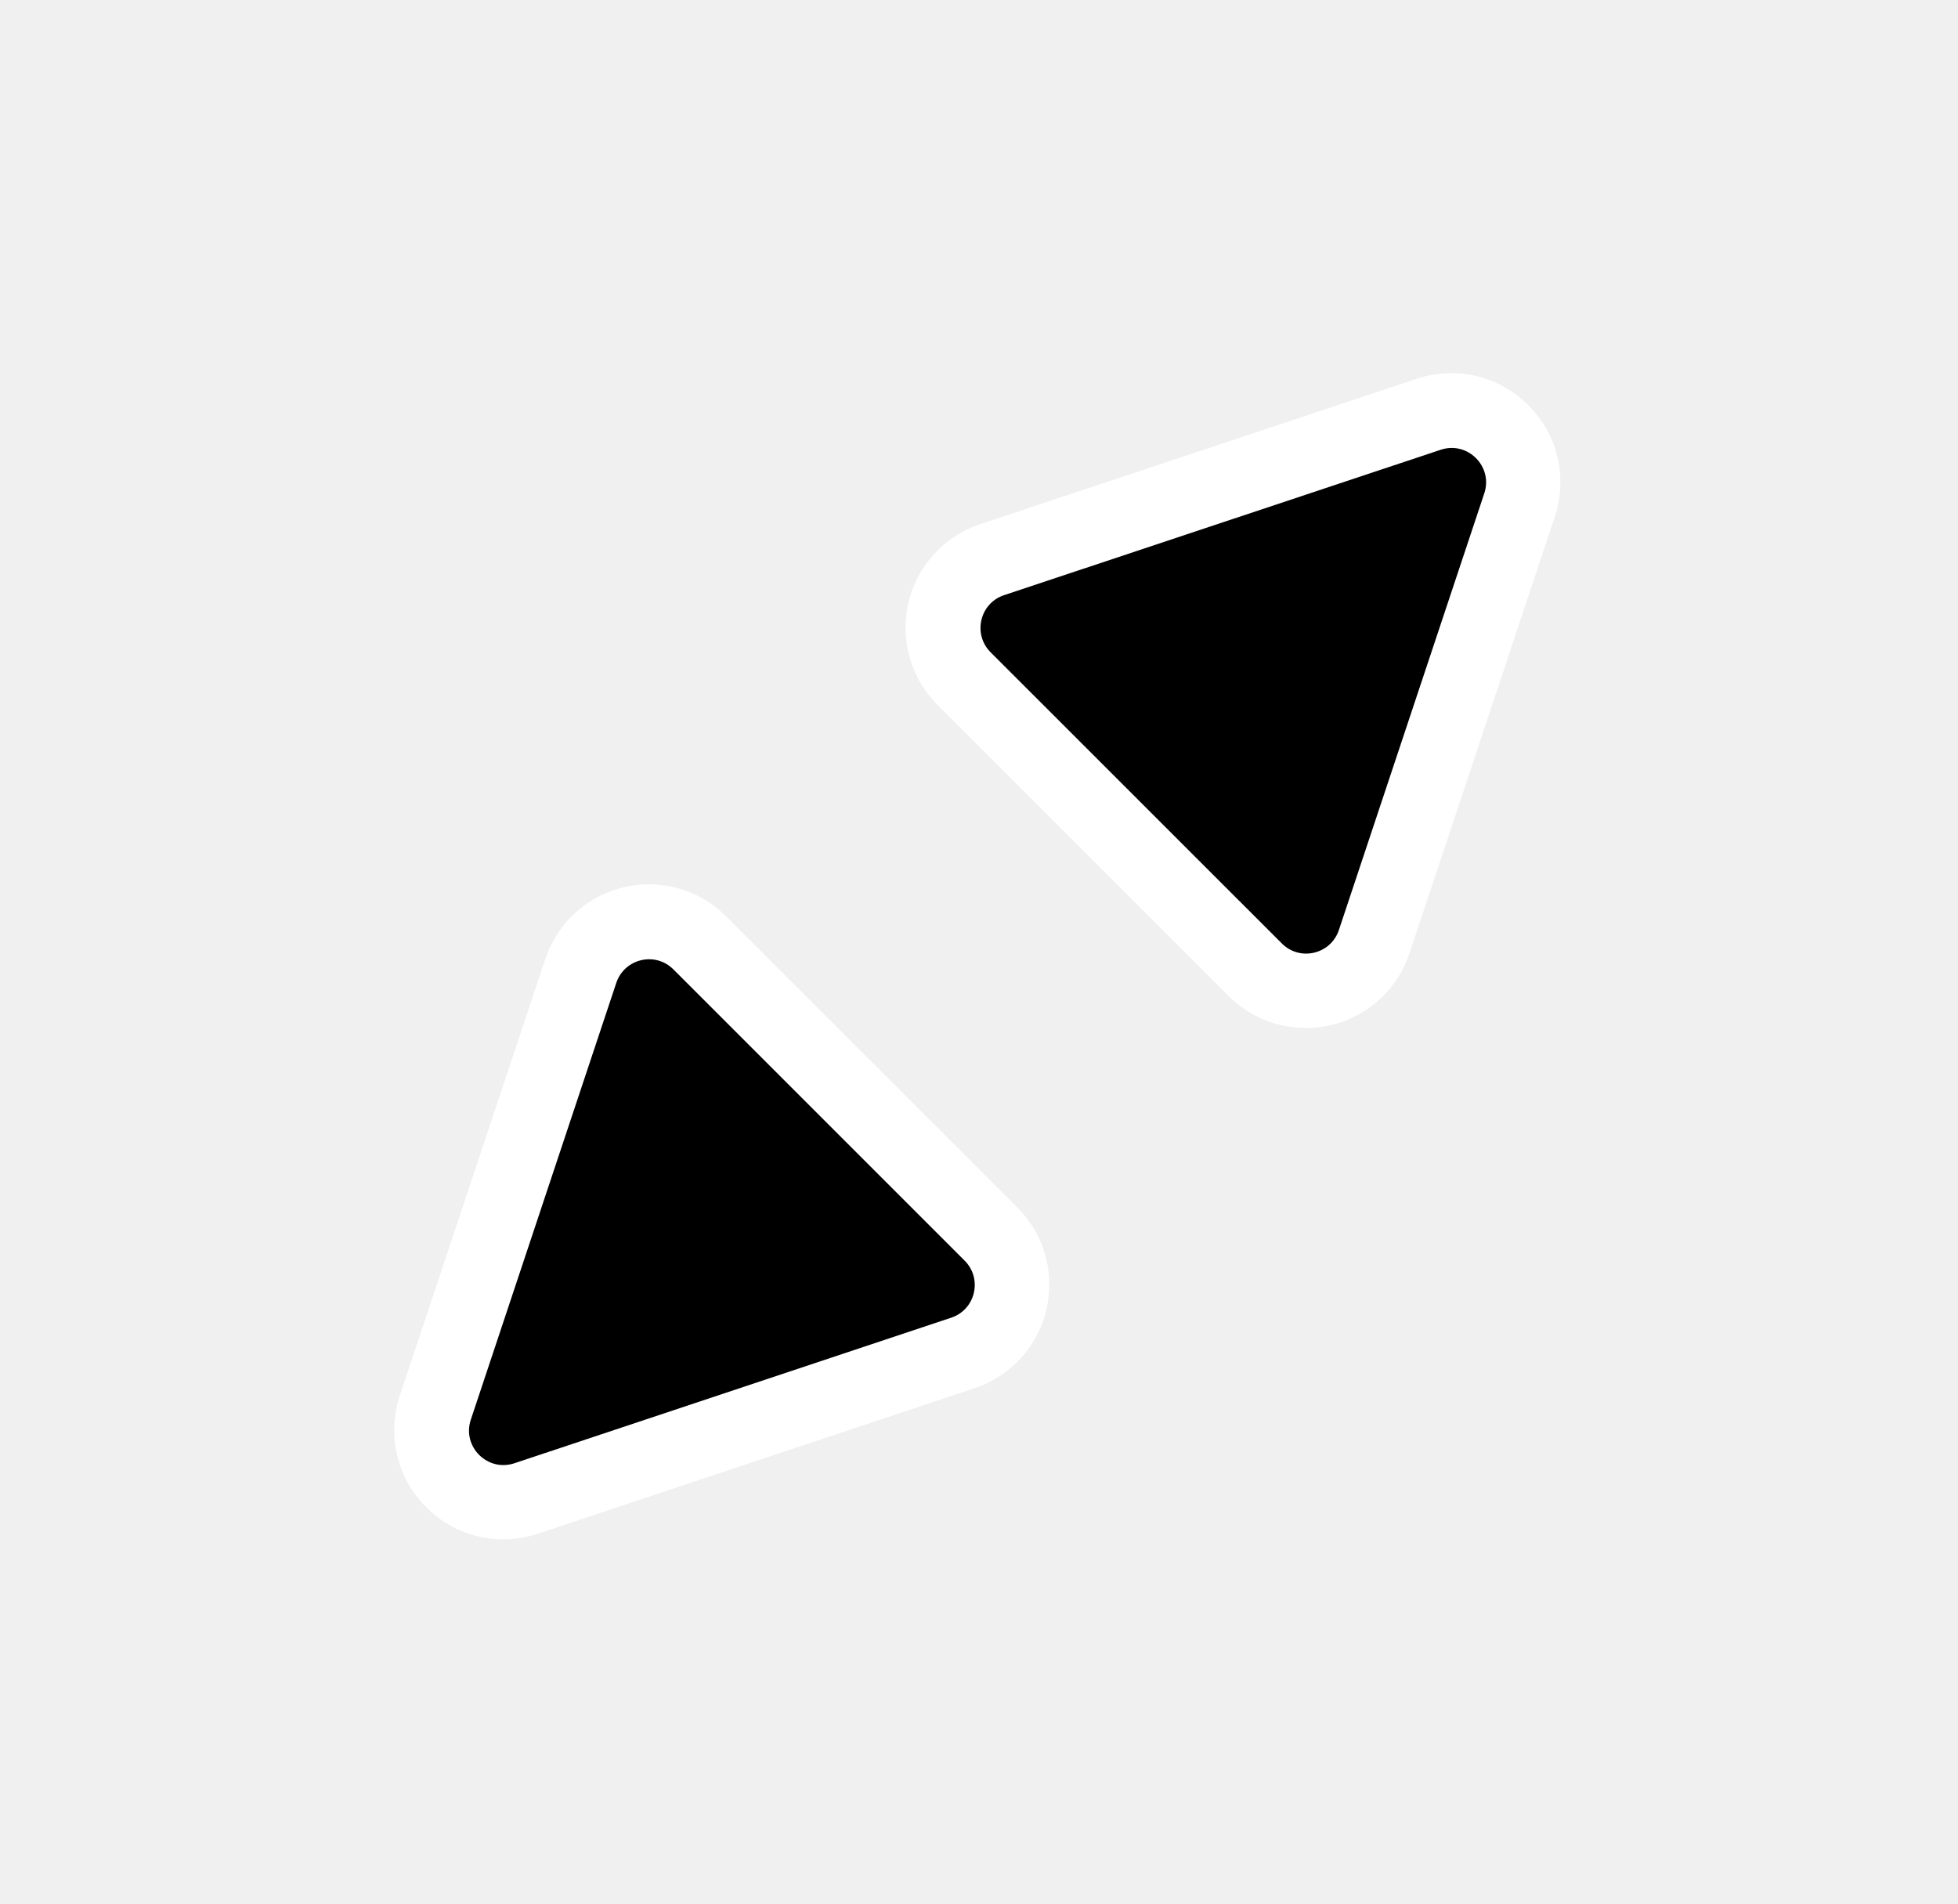
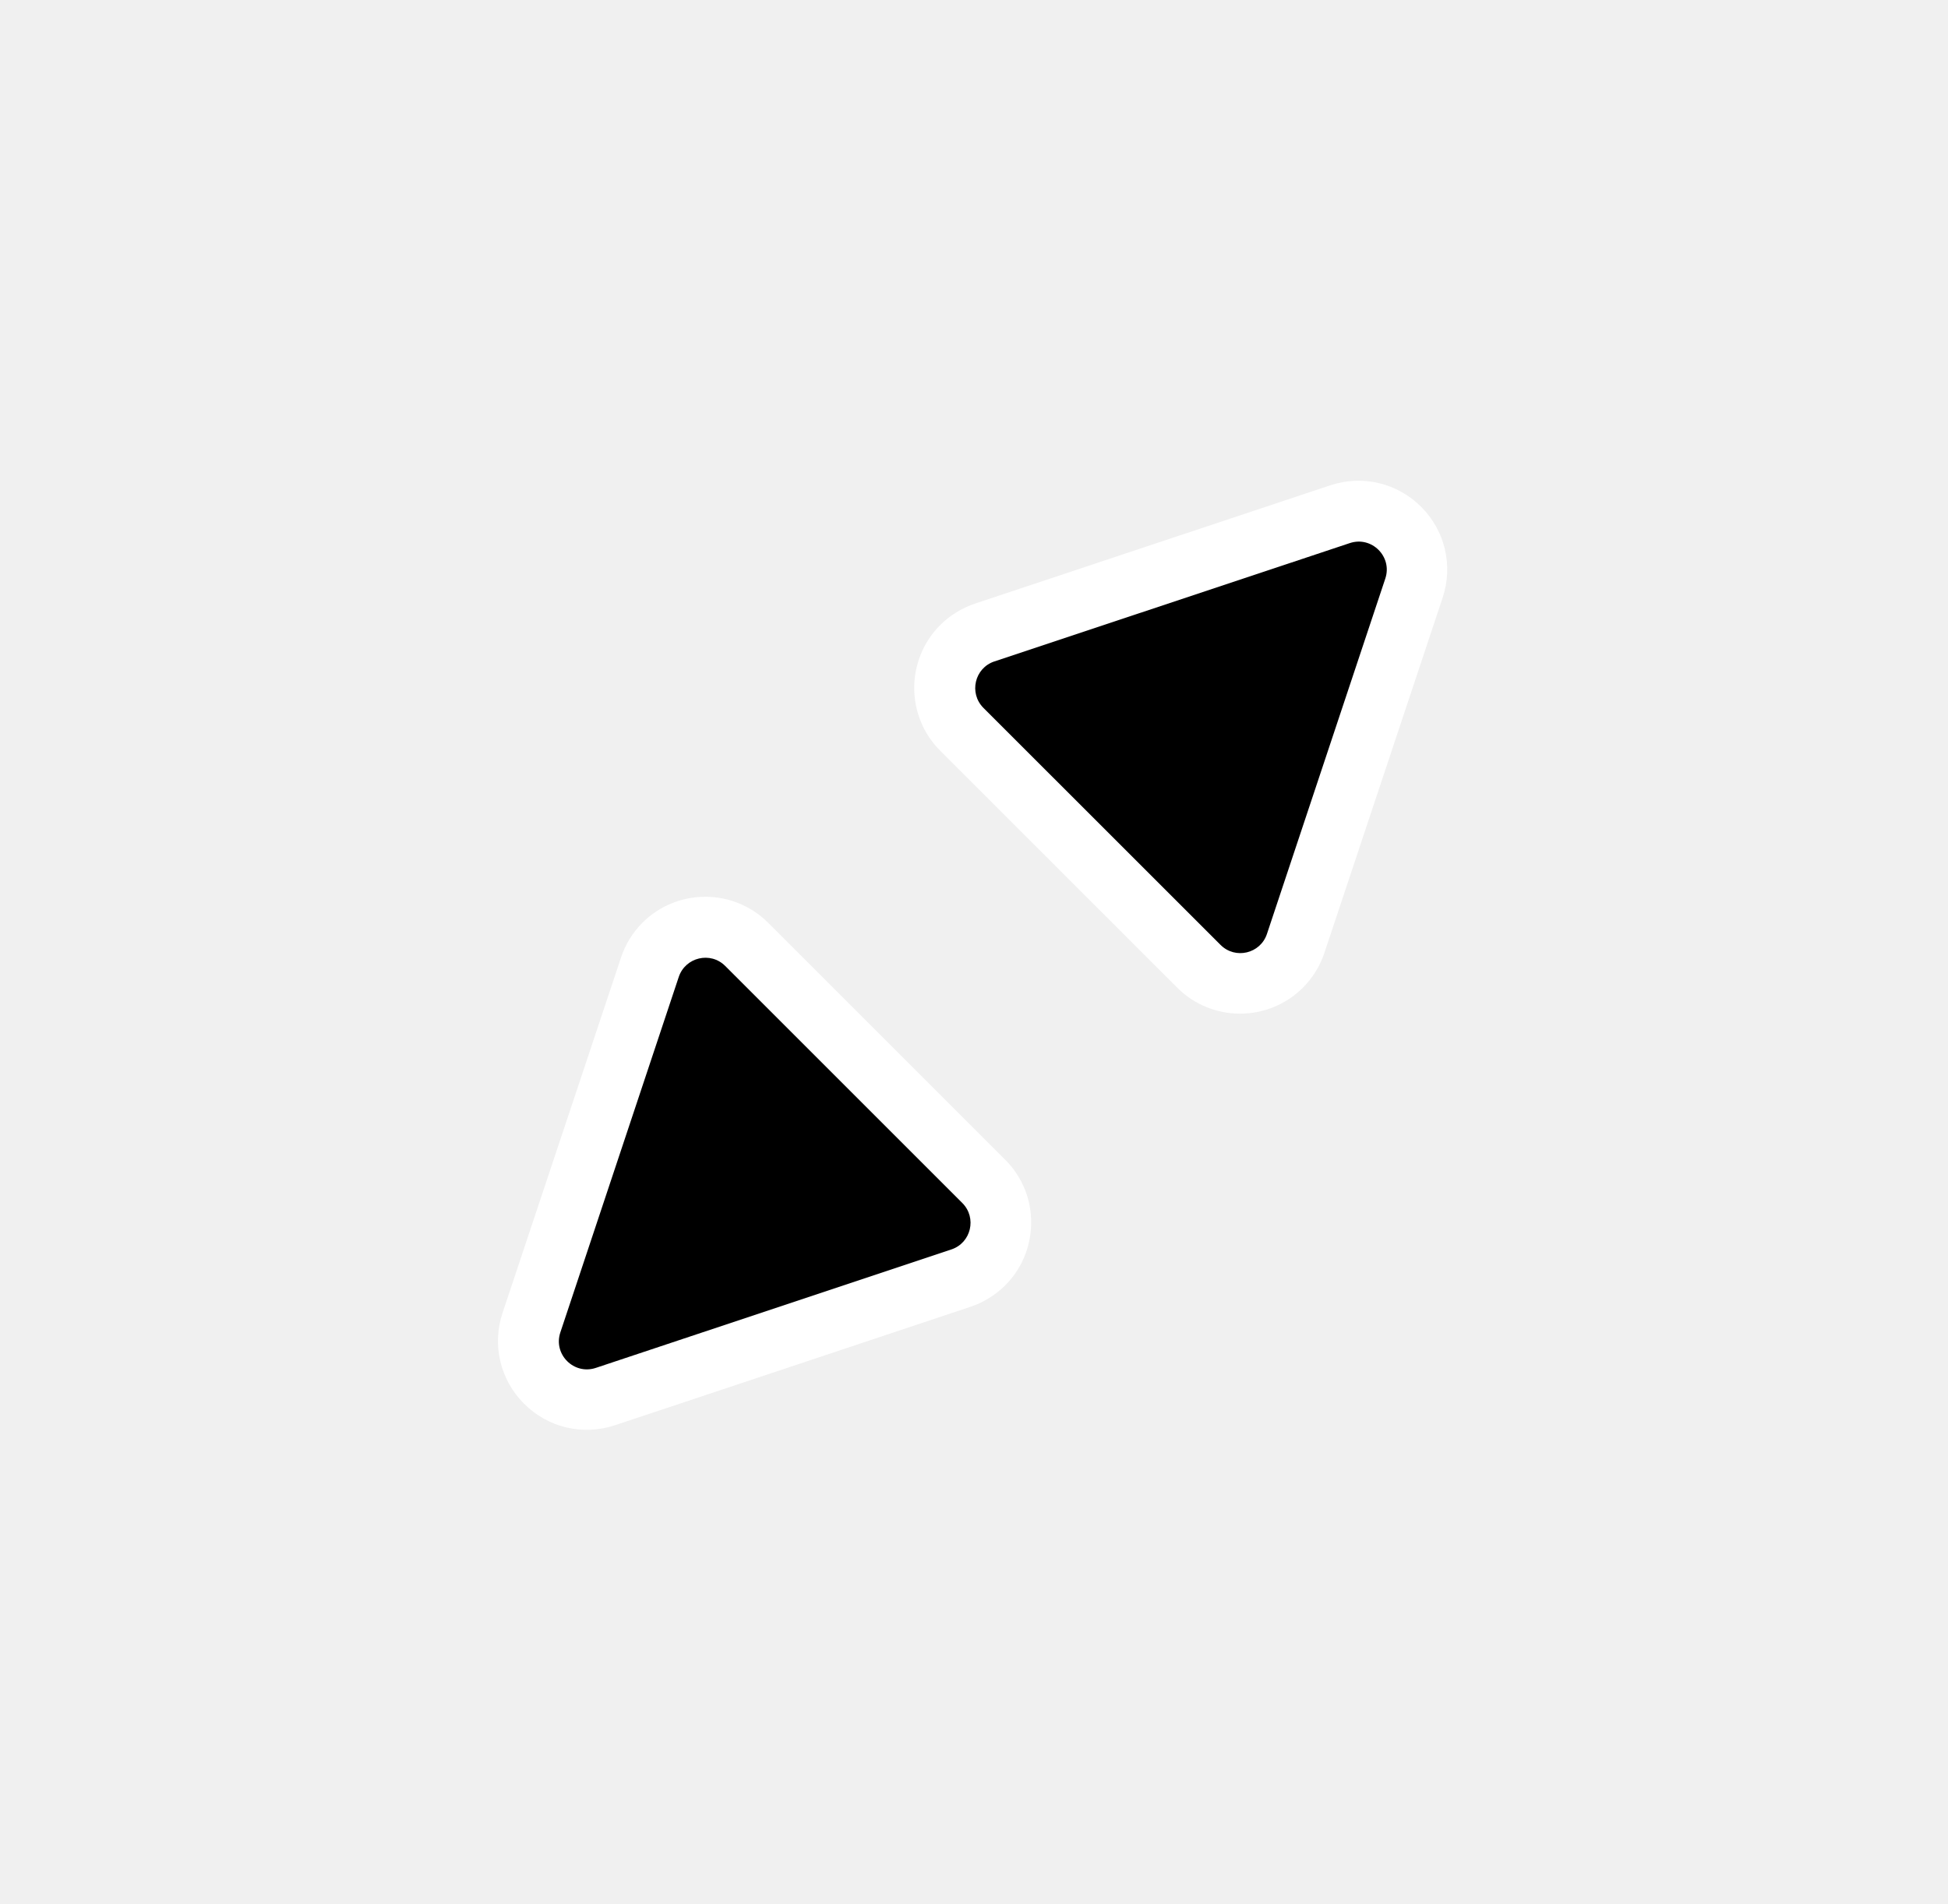
- <svg xmlns="http://www.w3.org/2000/svg" width="36" height="35" viewBox="0 0 36 35" fill="none">
-   <g transform="translate(0.418605 -0.418605) scale(1)">
+ <svg xmlns="http://www.w3.org/2000/svg" width="44" height="43" viewBox="0 0 44 43" fill="none">
+   <g transform="translate(4.418605 3.581395) scale(1)">
    <g transform="translate(-99.28048 -284.3848) scale(1.374476)" clip-path="url(#clip_r4c2)">
      <path fill-rule="evenodd" clip-rule="evenodd" d="M24.501 21.86L32.884 30.261C33.937 31.317 33.19 33.119 31.699 33.119L30.475 33.119L31.691 36.007C31.904 36.513 31.907 37.073 31.7 37.582C31.492 38.092 31.098 38.49 30.59 38.703C30.334 38.81 30.066 38.864 29.792 38.864C28.961 38.864 28.216 38.369 27.894 37.603L26.616 34.565L25.784 35.303C24.703 36.259 23 35.492 23 34.048V22.481C23 21.697 23.947 21.305 24.501 21.86Z" fill="white" style="fill:white;fill-opacity:1;" />
      <path fill-rule="evenodd" clip-rule="evenodd" d="M24 23.129C24 22.998 24.159 22.932 24.25 23.025L32.158 30.95C32.59 31.382 32.283 32.119 31.674 32.119L28.97 32.118L30.769 36.394C30.996 36.934 30.742 37.555 30.203 37.781C29.662 38.008 29.042 37.755 28.816 37.216L26.998 32.892L25.139 34.539C24.723 34.907 24.081 34.651 24.006 34.127L24 34.026V23.129Z" fill="black" style="fill:black;fill-opacity:1;" />
      <g>
        <path d="M81.046 15.544C81.819 15.64 82.586 15.89 83.304 16.304C86.174 17.961 87.157 21.63 85.5 24.5C83.843 21.63 80.174 20.647 77.304 22.304C76.587 22.718 75.989 23.256 75.519 23.877C75.744 20.221 77.933 17.095 81.046 15.544Z" fill="url(#paint0_linear_1_317)" />
        <path d="M75.519 23.877C75.989 23.256 76.588 22.718 77.304 22.304C80.174 20.647 83.843 21.63 85.5 24.5C82.186 24.5 79.5 27.186 79.5 30.5C79.5 31.328 79.668 32.116 79.971 32.834C77.276 31.042 75.5 27.978 75.5 24.5C75.5 24.291 75.506 24.083 75.519 23.877Z" fill="url(#paint1_linear_1_317)" />
        <path d="M79.971 32.834C79.668 32.116 79.5 31.328 79.5 30.5C79.5 27.186 82.186 24.5 85.5 24.5C83.843 27.37 84.826 31.039 87.696 32.696C88.414 33.11 89.181 33.36 89.954 33.456C88.613 34.124 87.1 34.5 85.5 34.5C83.456 34.5 81.555 33.886 79.971 32.834Z" fill="url(#paint2_linear_1_317)" />
        <path d="M89.954 33.456C89.181 33.36 88.414 33.11 87.696 32.696C84.826 31.039 83.843 27.37 85.5 24.5C87.157 27.37 90.826 28.353 93.696 26.696C94.413 26.282 95.011 25.744 95.481 25.123C95.256 28.779 93.067 31.905 89.954 33.456Z" fill="url(#paint3_linear_1_317)" />
        <path d="M95.481 25.123C95.011 25.744 94.412 26.282 93.696 26.696C90.826 28.353 87.157 27.37 85.5 24.5C88.814 24.5 91.5 21.814 91.5 18.5C91.5 17.672 91.332 16.884 91.029 16.166C93.724 17.958 95.5 21.021 95.5 24.5C95.5 24.709 95.494 24.917 95.481 25.123Z" fill="url(#paint4_linear_1_317)" />
        <path d="M91.029 16.166C91.332 16.884 91.5 17.672 91.5 18.5C91.5 21.814 88.814 24.5 85.5 24.5C87.157 21.63 86.174 17.961 83.304 16.304C82.586 15.89 81.819 15.64 81.046 15.544C82.387 14.876 83.9 14.5 85.5 14.5C87.544 14.5 89.445 15.114 91.029 16.166Z" fill="url(#paint5_linear_1_317)" />
      </g>
      <path fill-rule="evenodd" clip-rule="evenodd" d="M150.315 15.505C150.315 16.249 149.759 16.889 149.023 16.994C148.431 17.079 147.984 17.596 147.984 18.196V28.426C147.984 29.027 148.43 29.544 149.021 29.629C149.756 29.733 150.312 30.374 150.312 31.118C150.309 31.561 150.118 31.974 149.787 32.257C149.458 32.54 149.021 32.668 148.59 32.604C147.807 32.492 147.078 32.161 146.481 31.659C145.883 32.161 145.154 32.492 144.367 32.605C143.94 32.668 143.504 32.541 143.173 32.257C142.842 31.97 142.653 31.558 142.65 31.125C142.65 30.374 143.206 29.733 143.942 29.628C144.536 29.543 144.984 29.026 144.984 28.426V18.196C144.984 17.596 144.537 17.079 143.944 16.994C143.209 16.889 142.654 16.249 142.654 15.505C142.655 15.065 142.846 14.651 143.177 14.366C143.447 14.133 143.796 14.002 144.158 14.002H144.239L144.39 14.021C145.164 14.132 145.889 14.462 146.484 14.964C147.083 14.462 147.812 14.13 148.598 14.018C149.013 13.951 149.455 14.077 149.792 14.366C150.123 14.653 150.312 15.065 150.315 15.498V15.502V15.505Z" fill="white" style="fill:white;fill-opacity:1;" />
      <path fill-rule="evenodd" clip-rule="evenodd" d="M144.087 16.003C145.169 16.158 145.985 17.101 145.985 18.195V28.425C145.985 29.519 145.167 30.462 144.083 30.617C143.836 30.652 143.65 30.867 143.65 31.117C143.651 31.263 143.714 31.401 143.824 31.497C143.935 31.591 144.08 31.635 144.226 31.614C145.148 31.482 145.978 30.943 146.481 30.16C146.985 30.943 147.814 31.482 148.737 31.614C148.879 31.635 149.027 31.591 149.137 31.496C149.248 31.401 149.311 31.263 149.312 31.117C149.312 30.867 149.126 30.652 148.879 30.617C147.799 30.462 146.985 29.52 146.985 28.425V18.195C146.985 17.101 147.801 16.158 148.883 16.003C149.13 15.968 149.316 15.753 149.316 15.503C149.315 15.358 149.251 15.219 149.141 15.123C149.03 15.029 148.885 14.983 148.74 15.006C147.818 15.139 146.988 15.677 146.484 16.46C145.98 15.677 145.151 15.139 144.229 15.006C144.206 15.003 144.182 15.001 144.158 15.001C144.038 15.001 143.921 15.044 143.829 15.123C143.718 15.219 143.655 15.357 143.654 15.504C143.654 15.753 143.84 15.968 144.087 16.003Z" fill="black" style="fill:black;fill-opacity:1;" />
      <path fill-rule="evenodd" clip-rule="evenodd" d="M207.5 17C208.328 17 209 17.672 209 18.5V23H213.5C214.279 23 214.92 23.595 214.993 24.356L215 24.5C215 25.328 214.328 26 213.5 26H209V30.5C209 31.279 208.405 31.92 207.644 31.993L207.5 32C206.672 32 206 31.328 206 30.5V26H201.5C200.721 26 200.08 25.405 200.007 24.644L200 24.5C200 23.672 200.672 23 201.5 23H206V18.5C206 17.721 206.595 17.08 207.356 17.007L207.5 17Z" fill="white" style="fill:white;fill-opacity:1;" />
      <path fill-rule="evenodd" clip-rule="evenodd" d="M207.5 18C207.776 18 208 18.224 208 18.5V24H213.5C213.745 24 213.95 24.177 213.992 24.41L214 24.5C214 24.776 213.776 25 213.5 25H208V30.5C208 30.745 207.823 30.95 207.59 30.992L207.5 31C207.224 31 207 30.776 207 30.5V25H201.5C201.255 25 201.05 24.823 201.008 24.59L201 24.5C201 24.224 201.224 24 201.5 24H207V18.5C207 18.255 207.177 18.05 207.41 18.008L207.5 18Z" fill="#232020" style="fill:#232020;fill:color(display-p3 0.137 0.126 0.126);fill-opacity:1;" />
      <g clip-path="url(#clip0_1_317)">
        <path fill-rule="evenodd" clip-rule="evenodd" d="M268.501 21.86L276.884 30.261C277.937 31.317 277.19 33.119 275.699 33.119L272.252 33.118L269.784 35.303C268.703 36.259 267 35.492 267 34.048V22.481C267 21.697 267.947 21.305 268.501 21.86Z" fill="white" style="fill:white;fill-opacity:1;" />
        <path fill-rule="evenodd" clip-rule="evenodd" d="M268 23.129V34.026C268 34.616 268.697 34.93 269.139 34.539L271.874 32.118L275.674 32.119C276.284 32.119 276.59 31.382 276.159 30.95L268.251 23.025C268.159 22.932 268 22.998 268 23.129Z" fill="black" style="fill:black;fill-opacity:1;" />
        <path fill-rule="evenodd" clip-rule="evenodd" d="M281.889 50.119H274.11C272.945 50.119 272 49.174 272 48.008V37.23C272 36.064 272.945 35.119 274.11 35.119H281.889C283.055 35.119 284 36.064 284 37.23V48.008C284 49.174 283.055 50.119 281.889 50.119Z" fill="white" style="fill:white;fill-opacity:1;" />
        <path fill-rule="evenodd" clip-rule="evenodd" d="M281.75 49.119H274.25C273.56 49.119 273 48.559 273 47.869V37.369C273 36.679 273.56 36.119 274.25 36.119H281.75C282.44 36.119 283 36.679 283 37.369V47.869C283 48.559 282.44 49.119 281.75 49.119Z" fill="black" style="fill:black;fill-opacity:1;" />
        <path fill-rule="evenodd" clip-rule="evenodd" d="M280.5 39.119H275.5C275.224 39.119 275 38.895 275 38.619C275 38.343 275.224 38.119 275.5 38.119H280.5C280.776 38.119 281 38.343 281 38.619C281 38.895 280.776 39.119 280.5 39.119Z" fill="white" style="fill:white;fill-opacity:1;" />
        <path fill-rule="evenodd" clip-rule="evenodd" d="M280.5 47.119H275.5C275.224 47.119 275 46.895 275 46.619C275 46.343 275.224 46.119 275.5 46.119H280.5C280.776 46.119 281 46.343 281 46.619C281 46.895 280.776 47.119 280.5 47.119Z" fill="white" style="fill:white;fill-opacity:1;" />
        <path fill-rule="evenodd" clip-rule="evenodd" d="M281.061 44.119H274.938C274.42 44.119 274 43.699 274 43.18V42.058C274 41.539 274.42 41.119 274.938 41.119H281.061C281.579 41.119 282 41.539 282 42.058V43.18C282 43.699 281.579 44.119 281.061 44.119Z" fill="white" style="fill:white;fill-opacity:1;" />
        <path fill-rule="evenodd" clip-rule="evenodd" d="M278.5 43.119H275.5C275.224 43.119 275 42.895 275 42.619C275 42.343 275.224 42.119 275.5 42.119H278.5C278.776 42.119 279 42.343 279 42.619C279 42.895 278.776 43.119 278.5 43.119Z" fill="black" style="fill:black;fill-opacity:1;" />
      </g>
      <path fill-rule="evenodd" clip-rule="evenodd" d="M32 91C32 94.866 28.866 98 25 98C21.134 98 18 94.866 18 91C18 87.134 21.134 84 25 84C28.866 84 32 87.134 32 91Z" fill="black" style="fill:black;fill-opacity:1;" />
      <path fill-rule="evenodd" clip-rule="evenodd" d="M30.253 91C30.253 93.901 27.901 96.253 25 96.253C22.098 96.253 19.747 93.901 19.747 91C19.747 88.099 22.098 85.747 25 85.747C27.901 85.747 30.253 88.099 30.253 91Z" fill="white" style="fill:white;fill-opacity:1;" />
      <path fill-rule="evenodd" clip-rule="evenodd" d="M21.5 91C21.5 90.448 21.948 90 22.5 90H27.5C28.052 90 28.5 90.448 28.5 91C28.5 91.552 28.052 92 27.5 92H22.5C21.948 92 21.5 91.552 21.5 91ZM34.931 100.932C35.322 100.542 35.322 99.908 34.931 99.518L30.189 94.776L28.776 96.19L33.517 100.932C33.907 101.322 34.541 101.322 34.931 100.932Z" fill="black" style="fill:black;fill-opacity:1;" />
      <path fill-rule="evenodd" clip-rule="evenodd" d="M93 91C93 94.866 89.866 98 86 98C82.134 98 79 94.866 79 91C79 87.134 82.134 84 86 84C89.866 84 93 87.134 93 91Z" fill="black" style="fill:black;fill-opacity:1;" />
      <path fill-rule="evenodd" clip-rule="evenodd" d="M91.253 91C91.253 93.901 88.901 96.253 86 96.253C83.098 96.253 80.747 93.901 80.747 91C80.747 88.099 83.098 85.747 86 85.747C88.901 85.747 91.253 88.099 91.253 91Z" fill="white" style="fill:white;fill-opacity:1;" />
      <path fill-rule="evenodd" clip-rule="evenodd" d="M86 94.5C85.448 94.5 85 94.052 85 93.5V88.5C85 87.948 85.448 87.5 86 87.5C86.552 87.5 87 87.948 87 88.5V93.5C87 94.052 86.552 94.5 86 94.5Z" fill="black" style="fill:black;fill-opacity:1;" />
      <path fill-rule="evenodd" clip-rule="evenodd" d="M82.5 91C82.5 90.448 82.948 90 83.5 90H88.5C89.052 90 89.5 90.448 89.5 91C89.5 91.552 89.052 92 88.5 92H83.5C82.948 92 82.5 91.552 82.5 91Z" fill="black" style="fill:black;fill-opacity:1;" />
      <path fill-rule="evenodd" clip-rule="evenodd" d="M95.931 100.932C96.322 100.542 96.322 99.908 95.931 99.518L91.189 94.776L89.775 96.19L94.517 100.932C94.907 101.322 95.541 101.322 95.931 100.932Z" fill="black" style="fill:black;fill-opacity:1;" />
      <path fill-rule="evenodd" clip-rule="evenodd" d="M149.301 105.942C150.359 105.942 151.279 105.722 152.059 105.281C152.841 104.84 153.445 104.195 153.87 103.343C154.296 102.491 154.509 101.449 154.509 100.214V98.564C154.509 97.797 154.389 97.208 154.149 96.794C153.909 96.381 153.563 96.174 153.114 96.174V97.268C153.114 97.42 153.063 97.542 152.963 97.633C152.862 97.724 152.749 97.769 152.621 97.769C152.487 97.769 152.37 97.724 152.27 97.633C152.169 97.542 152.119 97.42 152.119 97.268V95.909C152.119 95.636 152.049 95.424 151.91 95.275C151.769 95.126 151.572 95.052 151.316 95.052C151.116 95.052 150.918 95.095 150.724 95.18V96.913C150.724 97.071 150.673 97.195 150.573 97.287C150.472 97.378 150.359 97.423 150.231 97.423C150.097 97.423 149.98 97.378 149.88 97.287C149.779 97.195 149.729 97.071 149.729 96.913V94.906C149.729 94.639 149.658 94.427 149.515 94.272C149.372 94.117 149.179 94.039 148.936 94.039C148.729 94.039 148.528 94.085 148.334 94.176V96.566C148.334 96.706 148.287 96.825 148.192 96.922C148.098 97.019 147.978 97.068 147.832 97.068C147.692 97.068 147.575 97.019 147.481 96.922C147.387 96.825 147.339 96.706 147.339 96.566V89.981C147.339 89.756 147.277 89.575 147.152 89.438C147.028 89.301 146.859 89.233 146.646 89.233C146.433 89.233 146.262 89.301 146.131 89.438C146 89.575 145.935 89.756 145.935 89.981V99.257C145.935 99.452 145.877 99.611 145.762 99.736C145.646 99.86 145.5 99.922 145.324 99.922C145.165 99.922 145.024 99.883 144.9 99.804C144.775 99.725 144.67 99.579 144.585 99.366L143.363 96.575C143.211 96.21 142.982 96.028 142.679 96.028C142.484 96.028 142.326 96.09 142.204 96.215C142.082 96.339 142.022 96.49 142.022 96.666C142.022 96.812 142.049 96.958 142.104 97.104L143.737 101.701C144.271 103.191 145.014 104.269 145.962 104.939C146.911 105.608 148.024 105.942 149.301 105.942ZM149.265 107C147.707 107 146.383 106.583 145.292 105.751C144.2 104.918 143.366 103.68 142.788 102.038L141.155 97.432C141.106 97.287 141.069 97.135 141.041 96.976C141.014 96.818 141 96.675 141 96.548C141 96.073 141.158 95.706 141.475 95.444C141.79 95.183 142.162 95.052 142.587 95.052C142.898 95.052 143.177 95.142 143.427 95.321C143.676 95.5 143.876 95.77 144.029 96.128L144.749 97.907C144.767 97.949 144.795 97.97 144.831 97.97C144.88 97.97 144.904 97.943 144.904 97.889V90.044C144.904 89.491 145.068 89.052 145.397 88.726C145.725 88.401 146.141 88.238 146.646 88.238C147.145 88.238 147.557 88.401 147.882 88.726C148.207 89.052 148.37 89.491 148.37 90.044V93.155C148.607 93.088 148.838 93.054 149.064 93.054C149.453 93.054 149.784 93.156 150.058 93.36C150.331 93.564 150.523 93.842 150.633 94.195C150.912 94.098 151.186 94.049 151.454 94.049C151.83 94.049 152.148 94.144 152.406 94.336C152.665 94.527 152.843 94.787 152.94 95.116C153.766 95.122 154.407 95.414 154.86 95.991C155.313 96.569 155.54 97.381 155.54 98.426V100.333C155.54 101.743 155.275 102.946 154.746 103.94C154.217 104.935 153.481 105.692 152.539 106.216C151.596 106.739 150.505 107 149.265 107Z" fill="black" style="fill:black;fill-opacity:1;" />
      <path fill-rule="evenodd" clip-rule="evenodd" d="M149.301 105.942C150.359 105.942 151.279 105.722 152.059 105.281C152.841 104.84 153.445 104.195 153.87 103.343C154.296 102.491 154.509 101.449 154.509 100.214V98.564C154.509 97.797 154.389 97.208 154.149 96.794C153.909 96.381 153.563 96.174 153.114 96.174V97.268C153.114 97.42 153.063 97.542 152.963 97.633C152.862 97.724 152.749 97.769 152.621 97.769C152.487 97.769 152.37 97.724 152.27 97.633C152.169 97.542 152.119 97.42 152.119 97.268V95.909C152.119 95.636 152.049 95.424 151.91 95.275C151.769 95.126 151.572 95.052 151.316 95.052C151.116 95.052 150.918 95.095 150.724 95.18V96.913C150.724 97.071 150.673 97.195 150.573 97.287C150.472 97.378 150.359 97.423 150.231 97.423C150.097 97.423 149.98 97.378 149.88 97.287C149.779 97.195 149.729 97.071 149.729 96.913V94.906C149.729 94.639 149.658 94.427 149.515 94.272C149.372 94.117 149.179 94.039 148.936 94.039C148.729 94.039 148.528 94.085 148.334 94.176V96.566C148.334 96.706 148.287 96.825 148.192 96.922C148.098 97.019 147.978 97.068 147.832 97.068C147.692 97.068 147.575 97.019 147.481 96.922C147.387 96.825 147.339 96.706 147.339 96.566V89.981C147.339 89.756 147.277 89.575 147.152 89.438C147.028 89.301 146.859 89.233 146.646 89.233C146.433 89.233 146.262 89.301 146.131 89.438C146 89.575 145.935 89.756 145.935 89.981V99.257C145.935 99.452 145.877 99.611 145.762 99.736C145.646 99.86 145.5 99.922 145.324 99.922C145.165 99.922 145.024 99.883 144.9 99.804C144.775 99.725 144.67 99.579 144.585 99.366L143.363 96.575C143.211 96.21 142.982 96.028 142.679 96.028C142.484 96.028 142.326 96.09 142.204 96.215C142.082 96.339 142.022 96.49 142.022 96.666C142.022 96.812 142.049 96.958 142.104 97.104L143.737 101.701C144.271 103.191 145.014 104.269 145.962 104.939C146.911 105.608 148.024 105.942 149.301 105.942Z" fill="white" style="fill:white;fill-opacity:1;" />
      <path fill-rule="evenodd" clip-rule="evenodd" d="M214.719 87.556C214.367 87.299 213.975 87.199 213.542 87.258C213.334 87.286 213.162 87.347 213.019 87.432C213.024 87.273 213.012 87.122 212.976 86.98C212.901 86.683 212.761 86.439 212.556 86.247C212.351 86.055 212.105 85.917 211.818 85.832C211.558 85.754 211.293 85.731 211.023 85.764C210.752 85.797 210.51 85.889 210.295 86.042C210.225 86.092 210.173 86.156 210.117 86.217C210.078 86.148 210.042 86.077 209.987 86.013C209.821 85.821 209.61 85.673 209.353 85.569C209.096 85.465 208.823 85.412 208.537 85.412C208.244 85.412 207.968 85.465 207.712 85.569C207.455 85.673 207.243 85.821 207.077 86.013C207.023 86.075 206.989 86.145 206.949 86.213C206.912 86.171 206.881 86.123 206.838 86.086C206.662 85.936 206.455 85.834 206.217 85.778C205.98 85.723 205.741 85.715 205.5 85.754C205.194 85.799 204.919 85.914 204.674 86.096C204.43 86.278 204.25 86.524 204.132 86.833C204.023 87.122 204.01 87.464 204.077 87.847C203.507 87.777 202.977 87.943 202.492 88.356C201.991 88.783 201.743 89.455 201.75 90.373C201.756 91.857 202.038 93.175 202.594 94.328C203.151 95.48 203.934 96.381 204.943 97.028C205.952 97.676 207.121 98 208.449 98C209.66 98 210.695 97.787 211.555 97.36C212.414 96.934 213.11 96.317 213.64 95.509C214.17 94.703 214.556 93.703 214.797 92.511C214.927 91.881 215.029 91.261 215.105 90.656C215.18 90.05 215.224 89.41 215.236 88.732C215.243 88.205 215.07 87.813 214.719 87.556Z" fill="black" style="fill:black;fill-opacity:1;" />
      <path fill-rule="evenodd" clip-rule="evenodd" d="M204.263 88.917L204.509 90.187C204.555 90.428 204.675 90.582 204.87 90.646C205.066 90.712 205.243 90.68 205.403 90.553C205.562 90.426 205.616 90.246 205.564 90.011L205.056 87.58C204.997 87.326 205.071 87.121 205.276 86.965C205.481 86.809 205.708 86.75 205.959 86.789C206.21 86.828 206.371 86.975 206.443 87.229L206.589 87.756C206.641 87.958 206.763 88.085 206.955 88.137C207.148 88.189 207.331 88.166 207.507 88.069C207.683 87.971 207.771 87.828 207.771 87.639V86.965C207.771 86.789 207.844 86.648 207.991 86.54C208.137 86.433 208.315 86.379 208.523 86.379C208.725 86.379 208.899 86.433 209.046 86.54C209.192 86.648 209.265 86.789 209.265 86.965V87.639C209.265 87.821 209.353 87.963 209.529 88.064C209.705 88.165 209.888 88.189 210.081 88.137C210.273 88.085 210.395 87.958 210.447 87.756L210.603 87.209C210.669 86.968 210.825 86.828 211.072 86.789C211.319 86.75 211.546 86.809 211.751 86.965C211.956 87.121 212.032 87.326 211.98 87.58L211.824 88.459C211.778 88.693 211.824 88.876 211.961 89.006C212.097 89.136 212.263 89.198 212.459 89.191C212.654 89.185 212.801 89.113 212.898 88.976L213.152 88.566C213.243 88.429 213.379 88.35 213.557 88.327C213.736 88.304 213.897 88.341 214.041 88.439C214.184 88.537 214.256 88.677 214.256 88.859C214.256 89.4 214.217 89.918 214.138 90.412C214.06 90.907 213.946 91.476 213.797 92.121L213.738 92.394C213.511 93.41 213.184 94.247 212.762 94.904C212.339 95.562 211.777 96.058 211.077 96.393C210.377 96.729 209.512 96.896 208.484 96.896C207.344 96.896 206.345 96.617 205.486 96.056C204.626 95.497 203.965 94.717 203.503 93.717C203.041 92.718 202.81 91.581 202.81 90.304C202.81 89.849 202.909 89.499 203.108 89.255C203.306 89.01 203.544 88.878 203.821 88.854C203.984 88.841 204.128 88.868 204.263 88.917Z" fill="white" style="fill:white;fill-opacity:1;" />
      <path fill-rule="evenodd" clip-rule="evenodd" d="M269.591 97.419C268.658 97.419 267.804 97.251 267.053 96.92C266.296 96.586 265.615 96.07 265.03 95.388C264.46 94.723 263.956 93.872 263.531 92.86L261.619 88.155C261.478 87.814 261.462 87.487 261.572 87.187C261.692 86.864 261.93 86.635 262.262 86.524C262.382 86.481 262.516 86.456 262.649 86.456C262.813 86.456 262.972 86.493 263.123 86.566C263.373 86.688 263.58 86.905 263.739 87.212L265.326 90.071C265.43 90.251 265.508 90.317 265.536 90.337C265.579 90.366 265.621 90.378 265.677 90.378C265.744 90.378 265.785 90.359 265.831 90.307C265.85 90.285 265.878 90.19 265.843 89.984L264.741 82.947C264.665 82.506 264.799 82.199 264.926 82.021C265.107 81.766 265.366 81.603 265.674 81.549C265.752 81.539 265.806 81.535 265.86 81.535C266.11 81.535 266.343 81.609 266.551 81.753C266.811 81.933 266.982 82.207 267.044 82.546L268.132 87.678L268.192 81.649C268.192 81.308 268.305 81.006 268.521 80.778C268.743 80.542 269.041 80.417 269.38 80.417C269.722 80.417 270.024 80.538 270.253 80.768C270.483 80.997 270.604 81.303 270.604 81.652L270.569 87.702L271.516 82.456C271.564 82.13 271.727 81.849 271.984 81.658C272.191 81.504 272.422 81.426 272.671 81.426C272.737 81.426 272.804 81.432 272.872 81.443C273.196 81.493 273.473 81.656 273.663 81.912C273.799 82.094 273.945 82.407 273.865 82.861L272.999 88.177L274.22 84.71C274.32 84.395 274.493 84.149 274.73 83.992C274.925 83.862 275.141 83.796 275.372 83.796C275.428 83.796 275.484 83.8 275.541 83.808C275.871 83.865 276.128 84.029 276.302 84.286C276.47 84.536 276.53 84.834 276.481 85.17L275.342 91.745C275.022 93.593 274.407 95.008 273.514 95.951C272.593 96.925 271.273 97.419 269.591 97.419Z" fill="white" style="fill:white;fill-opacity:1;" />
      <path fill-rule="evenodd" clip-rule="evenodd" d="M274.852 91.66L275.989 85.097C276.02 84.886 275.987 84.708 275.889 84.564C275.792 84.419 275.653 84.331 275.473 84.3C275.301 84.276 275.145 84.312 275.005 84.405C274.864 84.499 274.758 84.655 274.688 84.874L273.493 88.273C273.438 88.422 273.362 88.527 273.264 88.589C273.167 88.652 273.051 88.672 272.919 88.648C272.794 88.625 272.69 88.56 272.608 88.455C272.526 88.349 272.493 88.23 272.508 88.097L273.376 82.776C273.415 82.55 273.378 82.36 273.264 82.208C273.151 82.056 272.993 81.964 272.79 81.933C272.602 81.901 272.432 81.942 272.28 82.056C272.128 82.169 272.036 82.331 272.005 82.542L271.067 87.851C271.044 87.984 270.983 88.087 270.885 88.161C270.788 88.236 270.669 88.261 270.528 88.238C270.372 88.214 270.257 88.155 270.182 88.062C270.108 87.968 270.071 87.847 270.071 87.698L270.106 81.651C270.106 81.433 270.038 81.255 269.901 81.118C269.764 80.982 269.59 80.913 269.38 80.913C269.176 80.913 269.01 80.982 268.882 81.118C268.753 81.255 268.688 81.433 268.688 81.651L268.653 87.745C268.653 87.886 268.604 88.003 268.507 88.097C268.409 88.191 268.294 88.238 268.161 88.238C268.028 88.238 267.917 88.196 267.827 88.114C267.737 88.032 267.676 87.921 267.645 87.78L266.555 82.636C266.516 82.425 266.421 82.267 266.268 82.161C266.116 82.056 265.946 82.015 265.758 82.038C265.579 82.069 265.436 82.159 265.331 82.308C265.225 82.456 265.192 82.644 265.231 82.87L266.333 89.902C266.387 90.23 266.344 90.474 266.204 90.634C266.063 90.795 265.887 90.875 265.676 90.875C265.52 90.875 265.38 90.832 265.255 90.746C265.13 90.66 265.008 90.515 264.891 90.312L263.298 87.441C263.188 87.23 263.057 87.087 262.905 87.013C262.753 86.939 262.59 86.933 262.419 86.995C262.231 87.058 262.104 87.179 262.038 87.359C261.971 87.538 261.985 87.741 262.079 87.968L263.989 92.668C264.395 93.636 264.868 94.435 265.407 95.064C265.946 95.693 266.561 96.16 267.253 96.464C267.944 96.769 268.723 96.921 269.59 96.921C271.137 96.921 272.325 96.484 273.153 95.609C273.981 94.734 274.548 93.418 274.852 91.66ZM263.028 93.007L261.165 88.414C261.032 88.085 260.979 87.773 261.007 87.476C261.034 87.179 261.128 86.921 261.288 86.702C261.448 86.484 261.649 86.312 261.891 86.187C262.133 86.069 262.397 86.015 262.682 86.023C262.967 86.03 263.243 86.112 263.508 86.269C263.774 86.425 263.997 86.663 264.176 86.984L265.102 88.754C265.126 88.8 265.157 88.82 265.196 88.812C265.235 88.804 265.251 88.773 265.243 88.718L264.247 83.046C264.176 82.679 264.192 82.351 264.294 82.062C264.395 81.773 264.559 81.538 264.786 81.359C265.012 81.179 265.274 81.066 265.571 81.019C265.868 80.972 266.153 81.001 266.426 81.107C266.7 81.212 266.934 81.386 267.13 81.628C267.325 81.87 267.462 82.171 267.54 82.53L267.68 83.292V81.651C267.68 81.136 267.841 80.714 268.161 80.386C268.481 80.058 268.887 79.894 269.38 79.894C269.895 79.894 270.311 80.062 270.628 80.398C270.944 80.734 271.102 81.167 271.102 81.698L271.079 82.202C271.188 81.734 271.417 81.384 271.764 81.153C272.112 80.923 272.501 80.843 272.93 80.913C273.227 80.96 273.491 81.073 273.721 81.253C273.952 81.433 274.124 81.665 274.237 81.95C274.35 82.235 274.383 82.562 274.337 82.929L274.237 83.856C274.218 83.768 274.325 83.652 274.559 83.509C274.911 83.294 275.298 83.222 275.719 83.292C275.993 83.347 276.233 83.458 276.44 83.626C276.647 83.794 276.799 84.019 276.897 84.3C276.995 84.581 277.012 84.901 276.95 85.261L275.895 91.765C275.567 93.789 274.883 95.334 273.844 96.4C272.805 97.466 271.376 98 269.555 98C268.016 98 266.716 97.58 265.653 96.74C264.59 95.9 263.715 94.656 263.028 93.007Z" fill="black" style="fill:black;fill-opacity:1;" />
      <path fill-rule="evenodd" clip-rule="evenodd" d="M329.076 82.509C329.586 81.999 330.413 81.999 330.923 82.509L338.49 90.076C339 90.586 339 91.413 338.49 91.923L330.923 99.49C330.413 100 329.586 100 329.076 99.49L321.509 91.923C320.999 91.413 320.999 90.586 321.509 90.076L329.076 82.509Z" fill="white" style="fill:white;fill-opacity:1;" />
      <path fill-rule="evenodd" clip-rule="evenodd" d="M326 93.844C326 94.27 325.484 94.484 325.182 94.182L322.406 91.406C322.182 91.182 322.182 90.818 322.406 90.593L325.182 87.817C325.484 87.515 326 87.729 326 88.155L326.001 90H329V87L327.156 87C326.758 87 326.545 86.551 326.764 86.245L326.818 86.182L329.594 83.406C329.818 83.182 330.182 83.182 330.407 83.406L333.183 86.182C333.485 86.484 333.271 87 332.845 87L331 87V90H334V88.156C334 87.758 334.449 87.545 334.754 87.764L334.817 87.818L337.594 90.594C337.818 90.818 337.818 91.182 337.594 91.407L334.817 94.183C334.516 94.485 334 94.271 334 93.845V92H331V94.999L332.844 95C333.242 95 333.455 95.449 333.236 95.755L333.182 95.818L330.406 98.594C330.182 98.818 329.818 98.818 329.593 98.594L326.817 95.818C326.515 95.516 326.729 95 327.155 95L329 94.999V92H326.001L326 93.844Z" fill="black" style="fill:black;fill-opacity:1;" />
      <path fill-rule="evenodd" clip-rule="evenodd" d="M24 162C22.897 162 22 161.103 22 160V150C22 148.897 22.897 148 24 148C25.103 148 26 148.897 26 150V160C26 161.103 25.103 162 24 162ZM18.644 158.785C18.432 158.785 18.218 158.734 18.027 158.639L13.265 156.256C12.794 156.021 12.501 155.548 12.5 155.021C12.5 154.493 12.793 154.019 13.264 153.784L18.026 151.401C18.217 151.305 18.431 151.254 18.644 151.254C19.407 151.254 20.027 151.875 20.027 152.638V157.402C20.027 157.781 19.877 158.135 19.604 158.397C19.345 158.647 19.003 158.785 18.644 158.785Z" fill="white" style="fill:white;fill-opacity:1;" />
      <path fill-rule="evenodd" clip-rule="evenodd" d="M24 161C23.448 161 23 160.552 23 160V150C23 149.448 23.448 149 24 149C24.552 149 25 149.448 25 150V160C25 160.552 24.552 161 24 161ZM13.712 155.362L18.473 157.744C18.727 157.871 19.027 157.686 19.027 157.402V152.638C19.027 152.353 18.727 152.168 18.473 152.295L13.712 154.678C13.43 154.819 13.43 155.221 13.712 155.362Z" fill="black" style="fill:black;fill-opacity:1;" />
      <path fill-rule="evenodd" clip-rule="evenodd" d="M92 155C92 156.103 91.103 157 90 157H80C78.897 157 78 156.103 78 155C78 153.897 78.897 153 80 153H90C91.103 153 92 153.897 92 155ZM88.785 160.356C88.785 160.568 88.734 160.782 88.639 160.973L86.256 165.735C86.021 166.206 85.548 166.499 85.021 166.5C84.493 166.5 84.019 166.207 83.784 165.736L81.401 160.974C81.305 160.783 81.254 160.569 81.254 160.356C81.254 159.593 81.875 158.973 82.638 158.973H87.402C87.781 158.973 88.135 159.123 88.397 159.396C88.647 159.655 88.785 159.997 88.785 160.356Z" fill="white" style="fill:white;fill-opacity:1;" />
      <path fill-rule="evenodd" clip-rule="evenodd" d="M91 155C91 155.552 90.552 156 90 156H80C79.448 156 79 155.552 79 155C79 154.448 79.448 154 80 154H90C90.552 154 91 154.448 91 155ZM85.362 165.288L87.744 160.527C87.871 160.273 87.686 159.973 87.402 159.973H82.638C82.353 159.973 82.168 160.273 82.295 160.527L84.678 165.288C84.819 165.57 85.221 165.57 85.362 165.288Z" fill="black" style="fill:black;fill-opacity:1;" />
      <path fill-rule="evenodd" clip-rule="evenodd" d="M146 148C147.103 148 148 148.897 148 150V160C148 161.103 147.103 162 146 162C144.897 162 144 161.103 144 160V150C144 148.897 144.897 148 146 148ZM151.356 151.215C151.568 151.215 151.782 151.266 151.973 151.361L156.735 153.744C157.206 153.979 157.499 154.452 157.5 154.979C157.5 155.507 157.207 155.981 156.736 156.216L151.974 158.599C151.783 158.695 151.569 158.746 151.356 158.746C150.593 158.746 149.973 158.125 149.973 157.362V152.598C149.973 152.219 150.123 151.865 150.396 151.603C150.655 151.353 150.997 151.215 151.356 151.215Z" fill="white" style="fill:white;fill-opacity:1;" />
      <path fill-rule="evenodd" clip-rule="evenodd" d="M146 149C146.552 149 147 149.448 147 150V160C147 160.552 146.552 161 146 161C145.448 161 145 160.552 145 160V150C145 149.448 145.448 149 146 149ZM156.288 154.638L151.527 152.256C151.273 152.129 150.973 152.314 150.973 152.598V157.362C150.973 157.647 151.273 157.832 151.527 157.705L156.288 155.322C156.57 155.181 156.57 154.779 156.288 154.638Z" fill="black" style="fill:black;fill-opacity:1;" />
      <path fill-rule="evenodd" clip-rule="evenodd" d="M200 155C200 153.897 200.897 153 202 153H212C213.103 153 214 153.897 214 155C214 156.103 213.103 157 212 157H202C200.897 157 200 156.103 200 155ZM203.215 149.644C203.215 149.432 203.266 149.218 203.361 149.027L205.744 144.265C205.979 143.794 206.452 143.501 206.979 143.5C207.507 143.5 207.981 143.793 208.216 144.264L210.599 149.026C210.695 149.217 210.746 149.431 210.746 149.644C210.746 150.407 210.125 151.027 209.362 151.027H204.598C204.219 151.027 203.865 150.877 203.603 150.604C203.353 150.345 203.215 150.003 203.215 149.644Z" fill="white" style="fill:white;fill-opacity:1;" />
      <path fill-rule="evenodd" clip-rule="evenodd" d="M201 155C201 154.448 201.448 154 202 154H212C212.552 154 213 154.448 213 155C213 155.552 212.552 156 212 156H202C201.448 156 201 155.552 201 155ZM206.638 144.712L204.256 149.473C204.129 149.727 204.314 150.027 204.598 150.027H209.362C209.647 150.027 209.832 149.727 209.705 149.473L207.322 144.712C207.181 144.43 206.779 144.43 206.638 144.712Z" fill="black" style="fill:black;fill-opacity:1;" />
      <path fill-rule="evenodd" clip-rule="evenodd" d="M268 162C266.9 162 266.005 161.103 266.005 160V150C266.005 148.897 266.9 148 268 148C269.1 148 269.995 148.897 269.995 150V160C269.995 161.103 269.1 162 268 162ZM273.37 158.785C272.609 158.785 271.991 158.165 271.991 157.402V152.638C271.991 151.875 272.609 151.254 273.37 151.254C273.583 151.254 273.797 151.305 273.988 151.402L278.737 153.784C279.208 154.019 279.5 154.493 279.5 155.021C279.499 155.548 279.207 156.021 278.736 156.257L273.987 158.639C273.796 158.734 273.583 158.785 273.37 158.785ZM262.63 158.785C262.418 158.785 262.205 158.734 262.014 158.639L257.263 156.256C256.793 156.021 256.501 155.548 256.5 155.021C256.5 154.493 256.792 154.019 257.262 153.784L262.013 151.401C262.204 151.305 262.417 151.254 262.63 151.254C263.391 151.254 264.009 151.875 264.009 152.638V157.402C264.009 157.781 263.86 158.135 263.587 158.397C263.329 158.647 262.988 158.785 262.63 158.785Z" fill="white" style="fill:white;fill-opacity:1;" />
      <path fill-rule="evenodd" clip-rule="evenodd" d="M268 161C267.449 161 267.002 160.552 267.002 160V150C267.002 149.448 267.449 149 268 149C268.551 149 268.998 149.448 268.998 150V160C268.998 160.552 268.551 161 268 161ZM278.291 154.677L273.541 152.295C273.287 152.168 272.988 152.353 272.988 152.637V157.401C272.988 157.686 273.287 157.872 273.541 157.745L278.291 155.361C278.572 155.22 278.572 154.818 278.291 154.677ZM257.709 155.362L262.459 157.744C262.713 157.871 263.012 157.686 263.012 157.402V152.638C263.012 152.353 262.713 152.168 262.459 152.295L257.709 154.678C257.428 154.819 257.428 155.221 257.709 155.362Z" fill="black" style="fill:black;fill-opacity:1;" />
      <path fill-rule="evenodd" clip-rule="evenodd" d="M336 155C336 156.1 335.103 156.995 334 156.995H324C322.897 156.995 322 156.1 322 155C322 153.9 322.897 153.005 324 153.005H334C335.103 153.005 336 153.9 336 155ZM332.785 149.63C332.785 150.391 332.165 151.009 331.402 151.009H326.638C325.875 151.009 325.254 150.391 325.254 149.63C325.254 149.417 325.305 149.203 325.402 149.012L327.784 144.263C328.019 143.792 328.493 143.5 329.021 143.5C329.548 143.501 330.021 143.793 330.257 144.264L332.639 149.013C332.734 149.204 332.785 149.417 332.785 149.63ZM332.785 160.37C332.785 160.582 332.734 160.795 332.639 160.986L330.256 165.737C330.021 166.207 329.548 166.499 329.021 166.5C328.493 166.5 328.019 166.208 327.784 165.738L325.401 160.987C325.305 160.796 325.254 160.583 325.254 160.37C325.254 159.609 325.875 158.99 326.638 158.99H331.402C331.781 158.99 332.135 159.14 332.397 159.413C332.647 159.671 332.785 160.012 332.785 160.37Z" fill="white" style="fill:white;fill-opacity:1;" />
      <path fill-rule="evenodd" clip-rule="evenodd" d="M335 155C335 155.551 334.552 155.998 334 155.998H324C323.448 155.998 323 155.551 323 155C323 154.449 323.448 154.002 324 154.002H334C334.552 154.002 335 154.449 335 155ZM328.677 144.709L326.295 149.459C326.168 149.713 326.353 150.012 326.637 150.012H331.402C331.687 150.012 331.871 149.713 331.744 149.459L329.361 144.709C329.22 144.428 328.818 144.428 328.677 144.709ZM329.362 165.291L331.744 160.541C331.871 160.287 331.686 159.988 331.402 159.988H326.638C326.353 159.988 326.168 160.287 326.295 160.541L328.678 165.291C328.819 165.572 329.221 165.572 329.362 165.291Z" fill="black" style="fill:black;fill-opacity:1;" />
      <path fill-rule="evenodd" clip-rule="evenodd" d="M27.36 219.466C27.93 218.896 28.856 218.896 29.426 219.465C29.585 219.624 29.707 219.822 29.778 220.037L31.724 225.876C31.9 226.404 31.765 226.977 31.371 227.371C30.977 227.765 30.405 227.9 29.876 227.724L24.036 225.778C23.822 225.707 23.625 225.584 23.465 225.426C23.196 225.157 23.045 224.799 23.038 224.418C23.03 224.019 23.182 223.643 23.465 223.36L27.36 219.466ZM16.629 212.629C17.023 212.235 17.595 212.1 18.123 212.276L23.961 214.22C24.175 214.292 24.373 214.413 24.532 214.572C25.102 215.143 25.102 216.069 24.532 216.638L20.638 220.532C20.068 221.102 19.142 221.102 18.572 220.532C18.413 220.373 18.29 220.176 18.219 219.961L16.276 214.123C16.1 213.595 16.235 213.023 16.629 212.629Z" fill="white" style="fill:white;fill-opacity:1;" />
      <path fill-rule="evenodd" clip-rule="evenodd" d="M30.193 226.776L24.352 224.829C24.027 224.721 23.93 224.309 24.172 224.067L28.067 220.173C28.308 219.93 28.721 220.028 28.83 220.352L30.775 226.193C30.895 226.553 30.552 226.895 30.193 226.776ZM17.807 213.224L23.645 215.168C23.97 215.276 24.068 215.689 23.825 215.932L19.931 219.825C19.689 220.068 19.276 219.97 19.168 219.645L17.224 213.807C17.104 213.447 17.447 213.104 17.807 213.224Z" fill="black" style="fill:black;fill-opacity:1;" />
      <path fill-rule="evenodd" clip-rule="evenodd" d="M81.64 219.466L85.535 223.36C85.818 223.643 85.97 224.019 85.962 224.418C85.955 224.799 85.804 225.157 85.535 225.426C85.375 225.584 85.178 225.707 84.964 225.778L79.124 227.724C78.595 227.9 78.023 227.765 77.629 227.371C77.235 226.977 77.1 226.404 77.276 225.876L79.222 220.037C79.293 219.822 79.415 219.624 79.574 219.465C80.144 218.896 81.07 218.896 81.64 219.466ZM92.371 212.629C92.765 213.023 92.9 213.595 92.724 214.123L90.781 219.961C90.71 220.176 90.587 220.373 90.428 220.532C89.858 221.102 88.932 221.102 88.362 220.532L84.468 216.638C83.898 216.069 83.898 215.143 84.468 214.572C84.627 214.413 84.825 214.292 85.039 214.22L90.877 212.276C91.405 212.1 91.977 212.235 92.371 212.629Z" fill="white" style="fill:white;fill-opacity:1;" />
      <path fill-rule="evenodd" clip-rule="evenodd" d="M78.808 226.782L84.651 224.835C84.976 224.727 85.073 224.314 84.831 224.072L80.935 220.176C80.693 219.933 80.28 220.031 80.171 220.356L78.225 226.199C78.105 226.559 78.448 226.902 78.808 226.782ZM91.199 213.225L85.358 215.17C85.033 215.278 84.936 215.691 85.178 215.934L89.074 219.829C89.316 220.072 89.729 219.974 89.837 219.649L91.782 213.808C91.902 213.448 91.559 213.105 91.199 213.225Z" fill="black" style="fill:black;fill-opacity:1;" />
      <path fill-rule="evenodd" clip-rule="evenodd" d="M149.763 216C149.988 216.001 150.214 216.054 150.416 216.155L155.924 218.91C156.422 219.159 156.732 219.66 156.732 220.217C156.732 220.774 156.422 221.275 155.924 221.524L150.416 224.279C150.214 224.38 149.988 224.434 149.763 224.434C148.957 224.434 148.302 223.778 148.302 222.972V217.462C148.302 217.062 148.46 216.687 148.748 216.411C149.022 216.146 149.383 216 149.763 216ZM142.84 216.001C143.646 216.001 144.302 216.656 144.302 217.463V222.972C144.302 223.778 143.647 224.434 142.84 224.434C142.615 224.434 142.39 224.38 142.187 224.279L136.682 221.524C136.184 221.275 135.874 220.774 135.874 220.217C135.874 219.66 136.184 219.159 136.682 218.91L142.187 216.155C142.389 216.054 142.615 216.001 142.84 216.001Z" fill="white" style="fill:white;fill-opacity:1;" />
      <path fill-rule="evenodd" clip-rule="evenodd" d="M155.477 219.805L149.969 217.05C149.662 216.897 149.302 217.12 149.302 217.463V222.972C149.302 223.315 149.662 223.538 149.969 223.385L155.477 220.63C155.817 220.46 155.817 219.975 155.477 219.805ZM137.129 220.63L142.634 223.385C142.941 223.538 143.302 223.315 143.302 222.972V217.463C143.302 217.12 142.941 216.897 142.634 217.05L137.129 219.805C136.789 219.975 136.789 220.46 137.129 220.63Z" fill="black" style="fill:black;fill-opacity:1;" />
      <path fill-rule="evenodd" clip-rule="evenodd" d="M211.204 223.469C211.203 223.694 211.15 223.92 211.049 224.122L208.294 229.63C208.045 230.128 207.544 230.438 206.987 230.438C206.43 230.438 205.929 230.128 205.68 229.63L202.925 224.122C202.824 223.92 202.77 223.694 202.77 223.469C202.77 222.663 203.426 222.008 204.232 222.008H209.742C210.142 222.008 210.517 222.166 210.793 222.454C211.058 222.728 211.204 223.089 211.204 223.469ZM211.203 216.546C211.203 217.352 210.548 218.008 209.741 218.008H204.232C203.426 218.008 202.77 217.353 202.77 216.546C202.77 216.321 202.824 216.096 202.925 215.893L205.68 210.388C205.929 209.89 206.43 209.58 206.987 209.58C207.544 209.58 208.045 209.89 208.294 210.388L211.049 215.893C211.15 216.095 211.203 216.321 211.203 216.546Z" fill="white" style="fill:white;fill-opacity:1;" />
      <path fill-rule="evenodd" clip-rule="evenodd" d="M207.399 229.183L210.154 223.675C210.307 223.368 210.084 223.008 209.741 223.008H204.232C203.889 223.008 203.666 223.368 203.819 223.675L206.574 229.183C206.744 229.523 207.229 229.523 207.399 229.183ZM206.574 210.835L203.819 216.34C203.666 216.647 203.889 217.008 204.232 217.008H209.741C210.084 217.008 210.307 216.647 210.154 216.34L207.399 210.835C207.229 210.495 206.744 210.495 206.574 210.835Z" fill="black" style="fill:black;fill-opacity:1;" />
    </g>
  </g>
  <defs>
    <linearGradient id="paint0_linear_1_317" x1="614.808" y1="15.544" x2="614.808" y2="911.099" gradientUnits="userSpaceOnUse">
      <stop stop-color="#FFD305" style="stop-color:#FFD305;stop-color:color(display-p3 1 0.828 0.02);stop-opacity:1;" />
      <stop offset="1" stop-color="#FDCF01" style="stop-color:#FDCF01;stop-color:color(display-p3 0.992 0.812 0.004);stop-opacity:1;" />
    </linearGradient>
    <linearGradient id="paint1_linear_1_317" x1="575.5" y1="21.499" x2="575.5" y2="1154.96" gradientUnits="userSpaceOnUse">
      <stop stop-color="#52CF30" style="stop-color:#52CF30;stop-color:color(display-p3 0.322 0.812 0.188);stop-opacity:1;" />
      <stop offset="1" stop-color="#3BBD1C" style="stop-color:#3BBD1C;stop-color:color(display-p3 0.231 0.741 0.11);stop-opacity:1;" />
    </linearGradient>
    <linearGradient id="paint2_linear_1_317" x1="602.223" y1="24.5" x2="602.223" y2="1024.5" gradientUnits="userSpaceOnUse">
      <stop stop-color="#14ADF6" style="stop-color:#14ADF6;stop-color:color(display-p3 0.078 0.678 0.965);stop-opacity:1;" />
      <stop offset="1" stop-color="#1191F4" style="stop-color:#1191F4;stop-color:color(display-p3 0.067 0.569 0.957);stop-opacity:1;" />
    </linearGradient>
    <linearGradient id="paint3_linear_1_317" x1="623.984" y1="24.5" x2="623.984" y2="920.055" gradientUnits="userSpaceOnUse">
      <stop stop-color="#CA70E1" style="stop-color:#CA70E1;stop-color:color(display-p3 0.792 0.439 0.882);stop-opacity:1;" />
      <stop offset="1" stop-color="#B452CB" style="stop-color:#B452CB;stop-color:color(display-p3 0.706 0.322 0.796);stop-opacity:1;" />
    </linearGradient>
    <linearGradient id="paint4_linear_1_317" x1="585.5" y1="16.166" x2="585.5" y2="1149.62" gradientUnits="userSpaceOnUse">
      <stop stop-color="#FF645D" style="stop-color:#FF645D;stop-color:color(display-p3 1 0.392 0.365);stop-opacity:1;" />
      <stop offset="1" stop-color="#FF4332" style="stop-color:#FF4332;stop-color:color(display-p3 1 0.263 0.196);stop-opacity:1;" />
    </linearGradient>
    <linearGradient id="paint5_linear_1_317" x1="603.769" y1="14.5" x2="603.769" y2="1014.5" gradientUnits="userSpaceOnUse">
      <stop stop-color="#FBB114" style="stop-color:#FBB114;stop-color:color(display-p3 0.984 0.694 0.078);stop-opacity:1;" />
      <stop offset="1" stop-color="#FF9508" style="stop-color:#FF9508;stop-color:color(display-p3 1 0.584 0.031);stop-opacity:1;" />
    </linearGradient>
    <clipPath id="clip0_1_317">
      <rect width="17" height="28.519" fill="white" style="fill:white;fill-opacity:1;" transform="translate(267 21.6)" />
    </clipPath>
    <clipPath id="clip_r4c2">
      <rect x="54.5" y="189.5" width="61" height="61" />
    </clipPath>
  </defs>
</svg>
